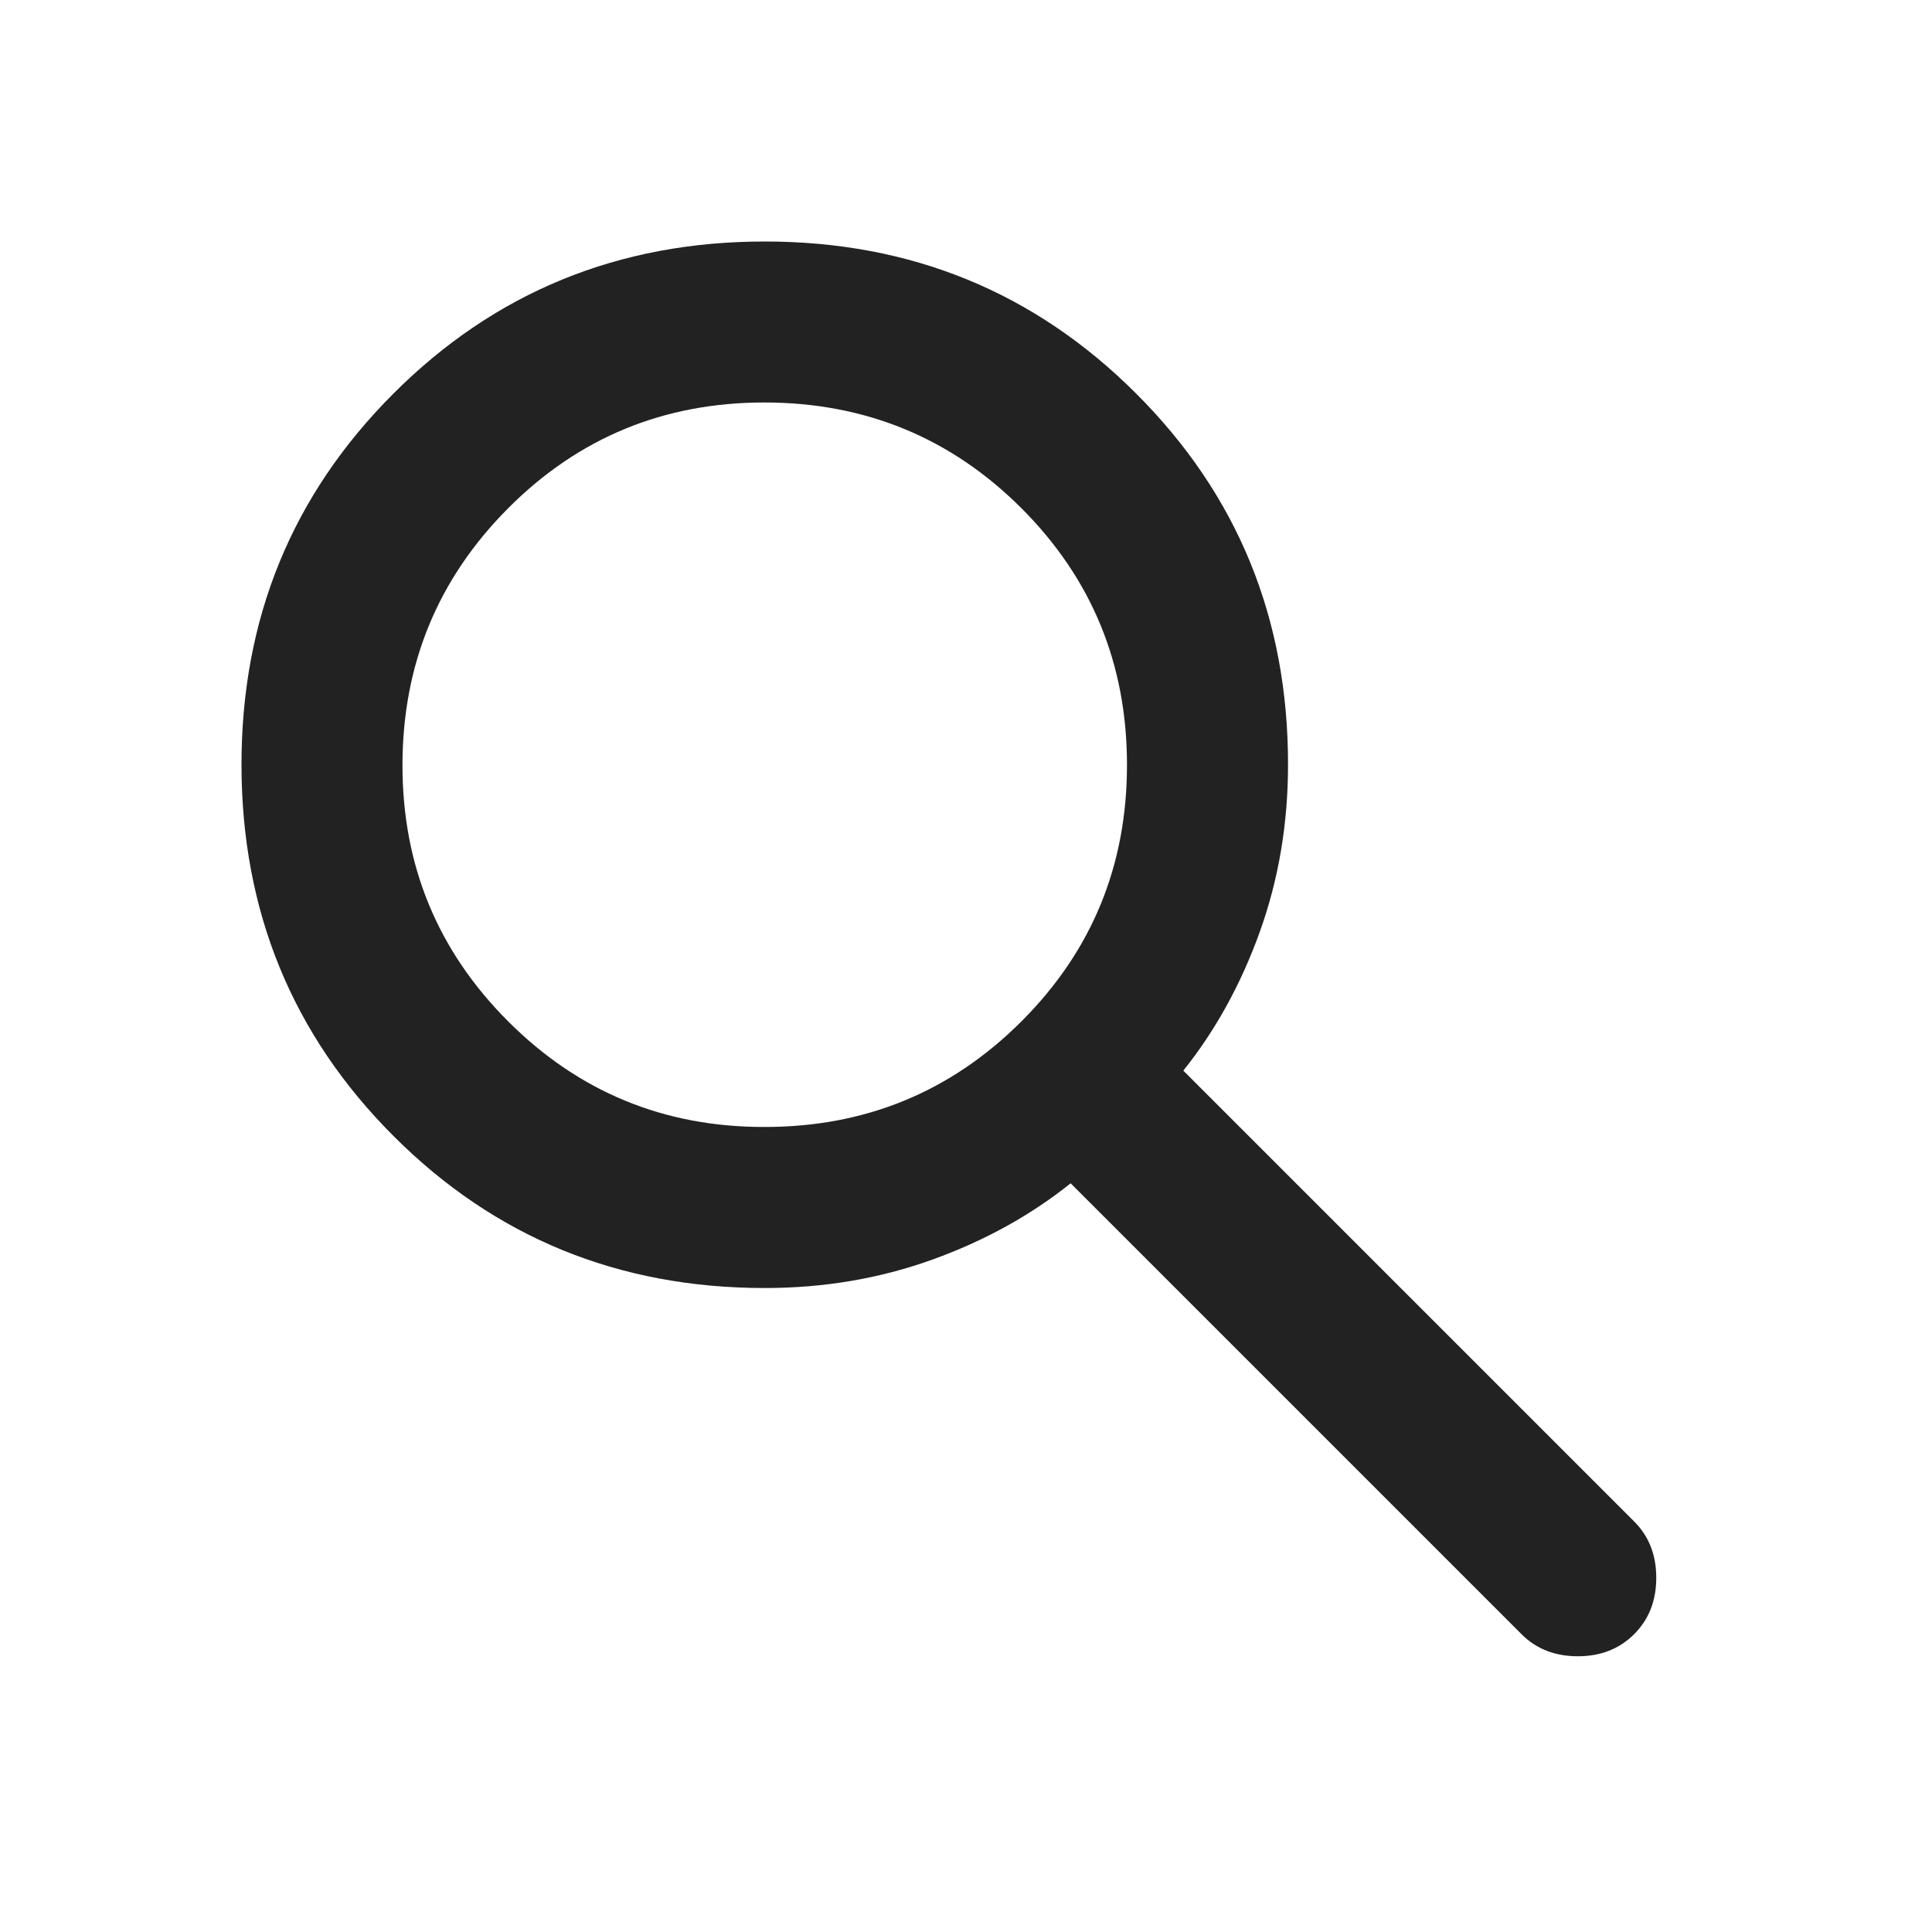
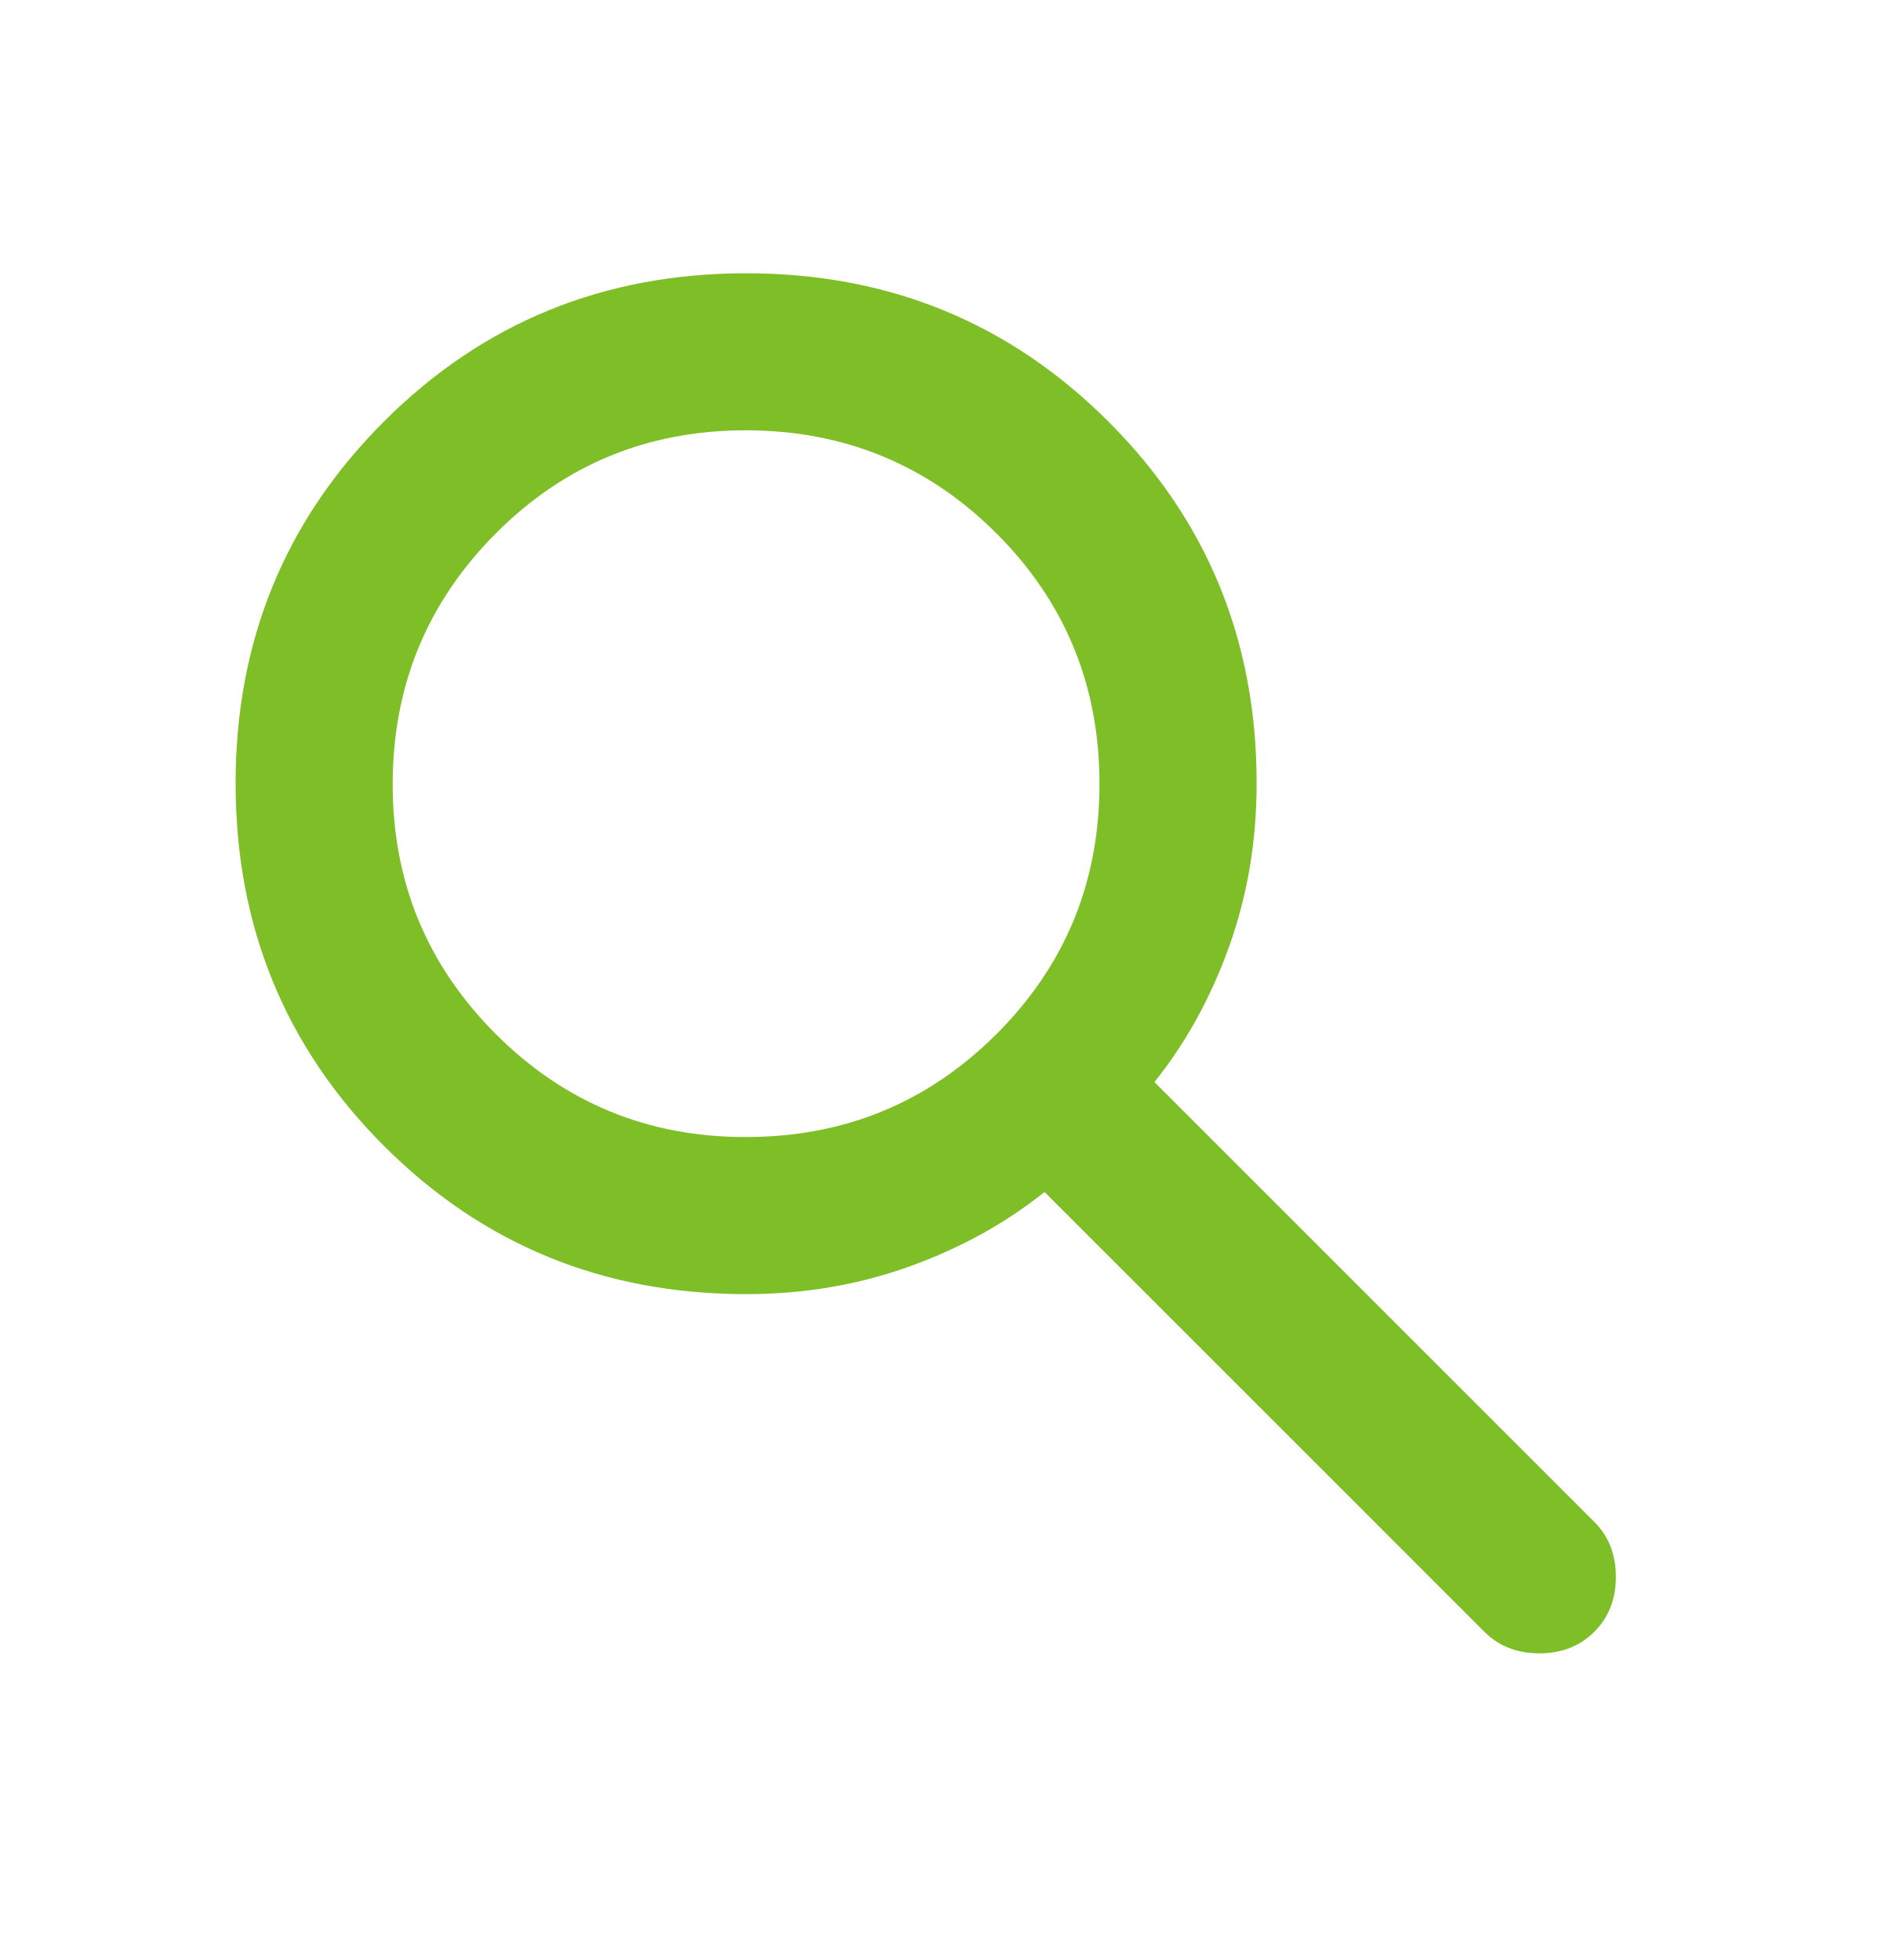
- <svg xmlns="http://www.w3.org/2000/svg" width="25" height="25" viewBox="0 0 25 25" fill="none">
-   <path d="M9.896 16.667C8.003 16.667 6.402 16.011 5.092 14.7C3.781 13.389 3.126 11.787 3.125 9.896C3.124 8.004 3.78 6.403 5.092 5.092C6.403 3.781 8.005 3.125 9.896 3.125C11.787 3.125 13.389 3.781 14.701 5.092C16.014 6.403 16.669 8.004 16.667 9.896C16.667 10.66 16.545 11.38 16.302 12.057C16.059 12.734 15.729 13.333 15.312 13.854L21.146 19.688C21.337 19.878 21.432 20.122 21.432 20.417C21.432 20.712 21.337 20.955 21.146 21.146C20.955 21.337 20.712 21.432 20.417 21.432C20.122 21.432 19.878 21.337 19.688 21.146L13.854 15.312C13.333 15.729 12.734 16.059 12.057 16.302C11.38 16.545 10.66 16.667 9.896 16.667ZM9.896 14.583C11.198 14.583 12.305 14.128 13.217 13.217C14.129 12.306 14.584 11.199 14.583 9.896C14.583 8.593 14.127 7.486 13.217 6.576C12.306 5.666 11.199 5.21 9.896 5.208C8.592 5.207 7.486 5.663 6.576 6.576C5.666 7.489 5.21 8.596 5.208 9.896C5.206 11.196 5.662 12.303 6.576 13.217C7.49 14.131 8.597 14.586 9.896 14.583Z" fill="#222222" />
+ <svg xmlns="http://www.w3.org/2000/svg" width="25" height="26" viewBox="0 0 25 26" fill="none">
+   <path d="M9.896 17.167C8.003 17.167 6.402 16.511 5.092 15.2C3.781 13.889 3.126 12.287 3.125 10.396C3.124 8.504 3.78 6.903 5.092 5.592C6.403 4.281 8.005 3.625 9.896 3.625C11.787 3.625 13.389 4.281 14.701 5.592C16.014 6.903 16.669 8.504 16.667 10.396C16.667 11.16 16.545 11.88 16.302 12.557C16.059 13.234 15.729 13.833 15.312 14.354L21.146 20.188C21.337 20.378 21.432 20.622 21.432 20.917C21.432 21.212 21.337 21.455 21.146 21.646C20.955 21.837 20.712 21.932 20.417 21.932C20.122 21.932 19.878 21.837 19.688 21.646L13.854 15.812C13.333 16.229 12.734 16.559 12.057 16.802C11.38 17.045 10.66 17.167 9.896 17.167ZM9.896 15.083C11.198 15.083 12.305 14.628 13.217 13.717C14.129 12.806 14.584 11.699 14.583 10.396C14.583 9.093 14.127 7.986 13.217 7.076C12.306 6.166 11.199 5.71 9.896 5.708C8.592 5.707 7.486 6.163 6.576 7.076C5.666 7.989 5.21 9.096 5.208 10.396C5.206 11.696 5.662 12.803 6.576 13.717C7.49 14.631 8.597 15.086 9.896 15.083Z" fill="#7EBE27" />
</svg>
